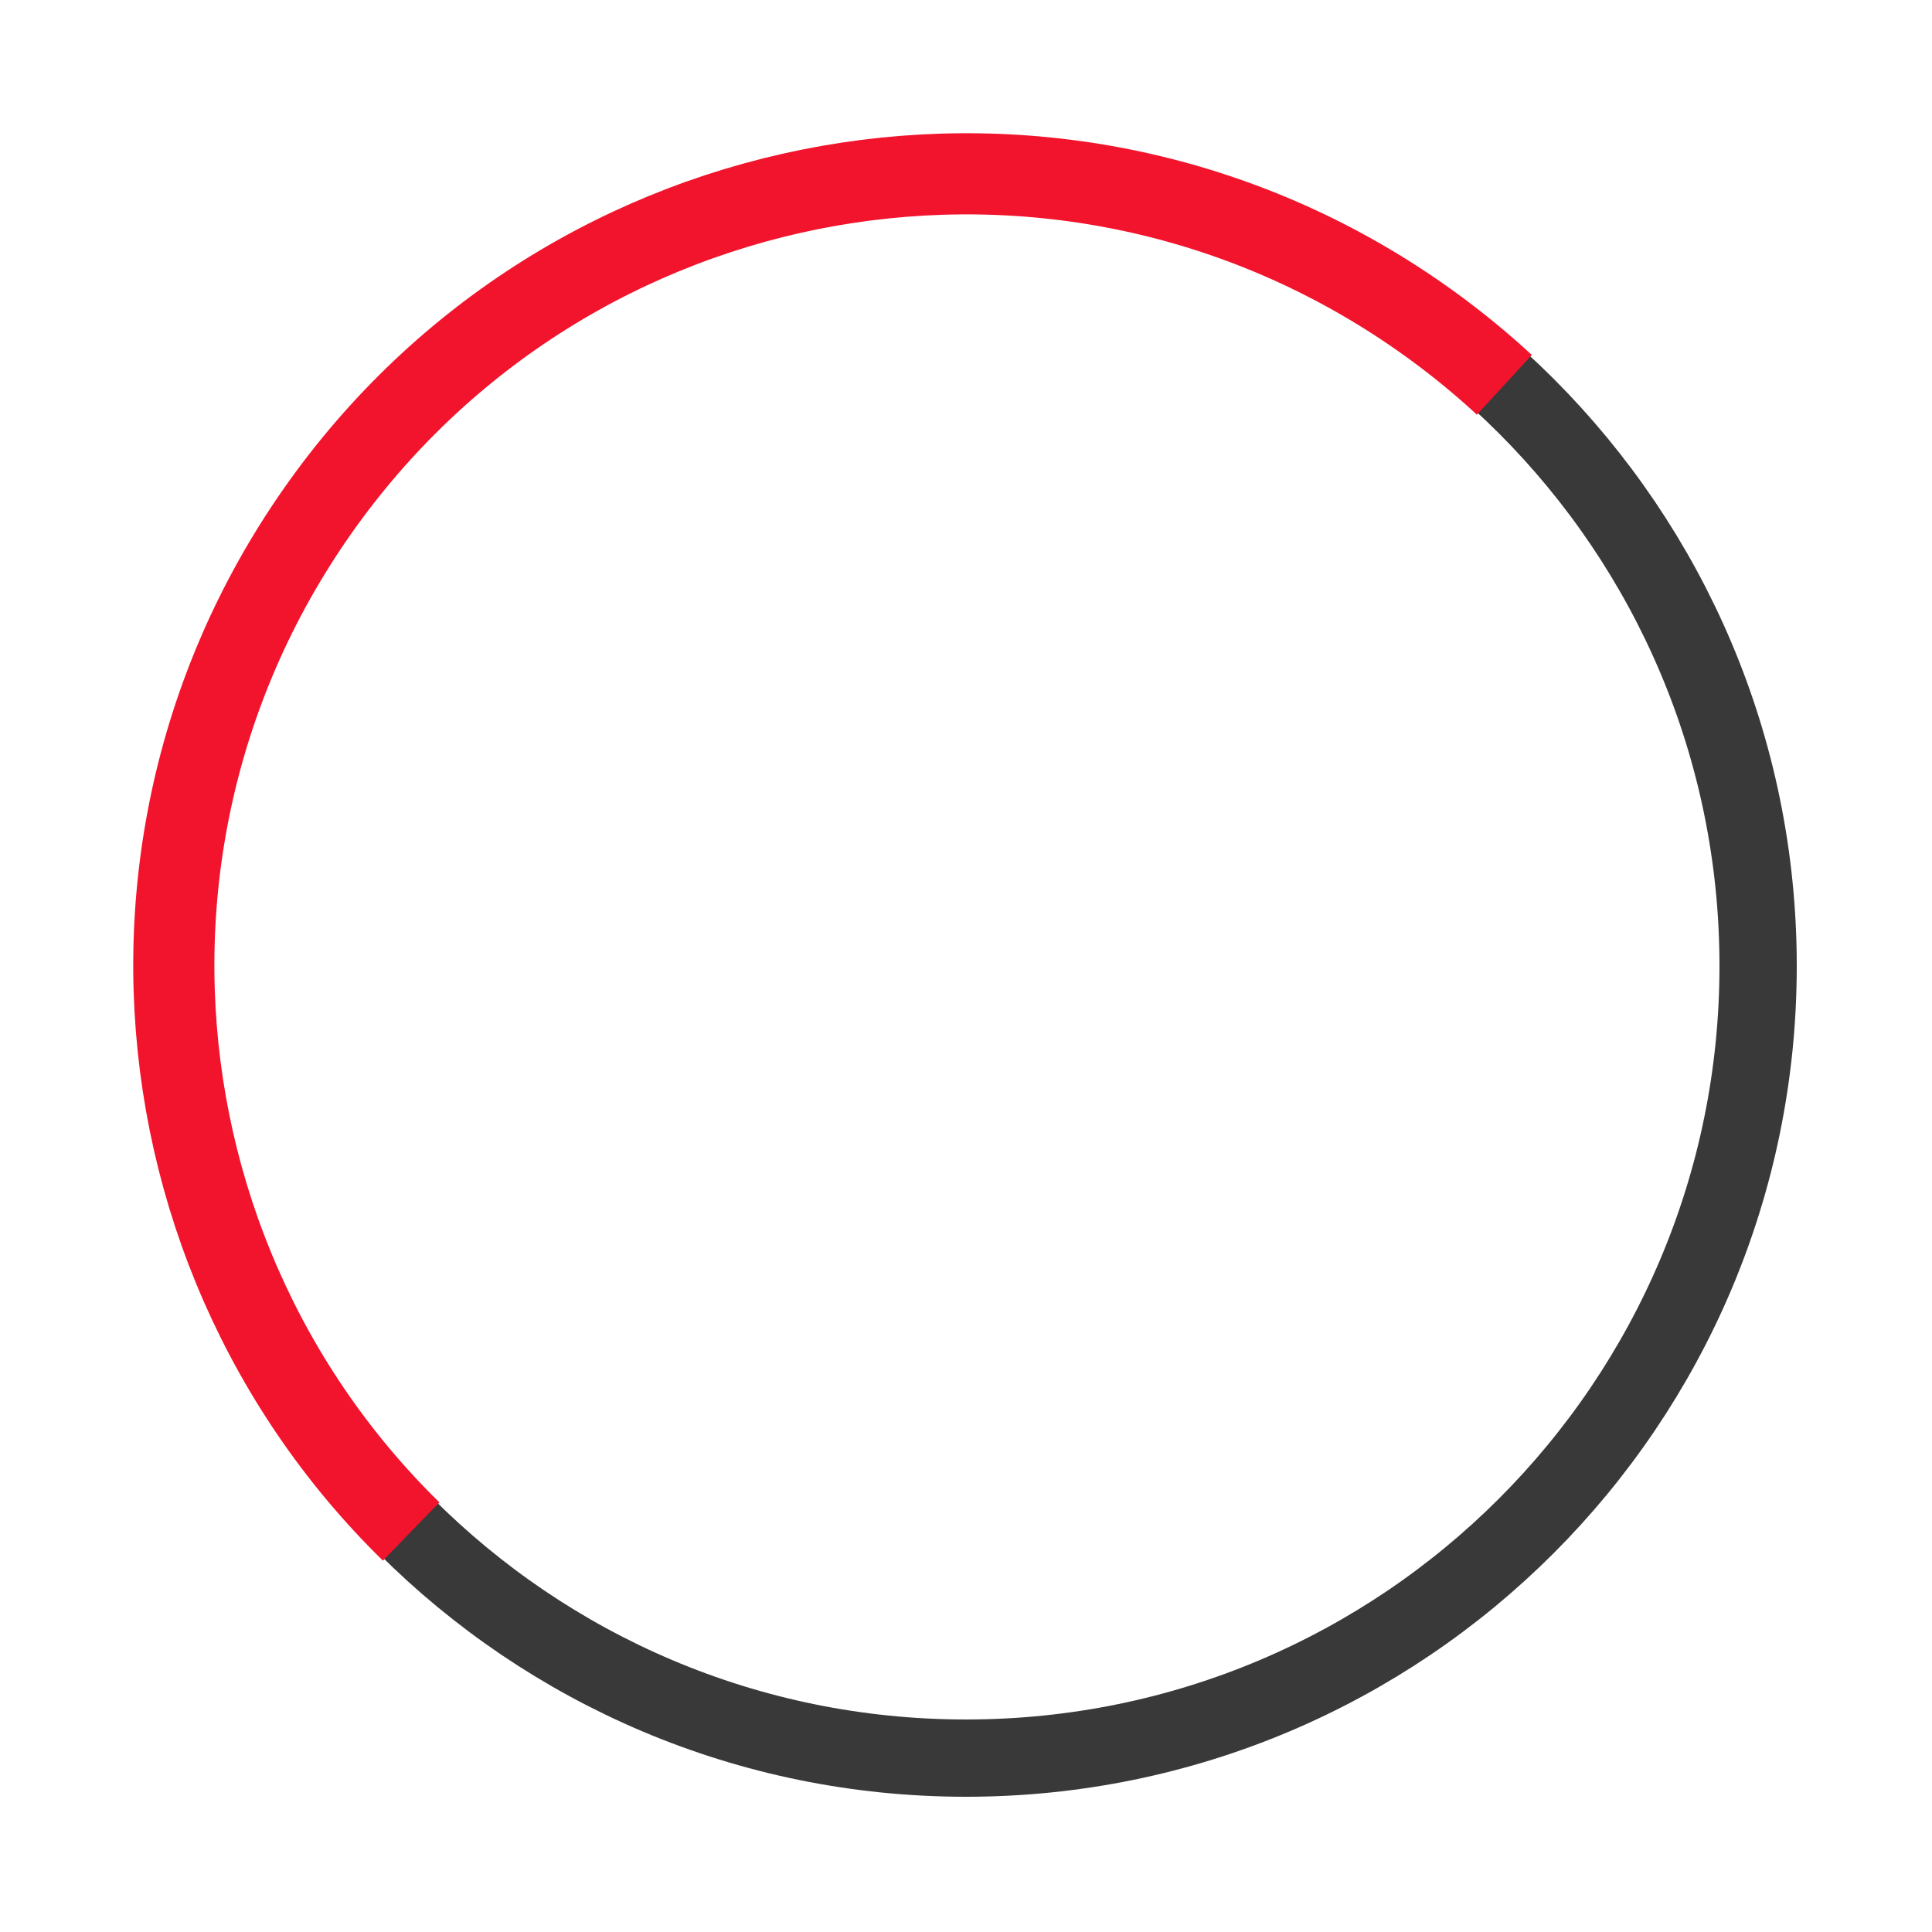
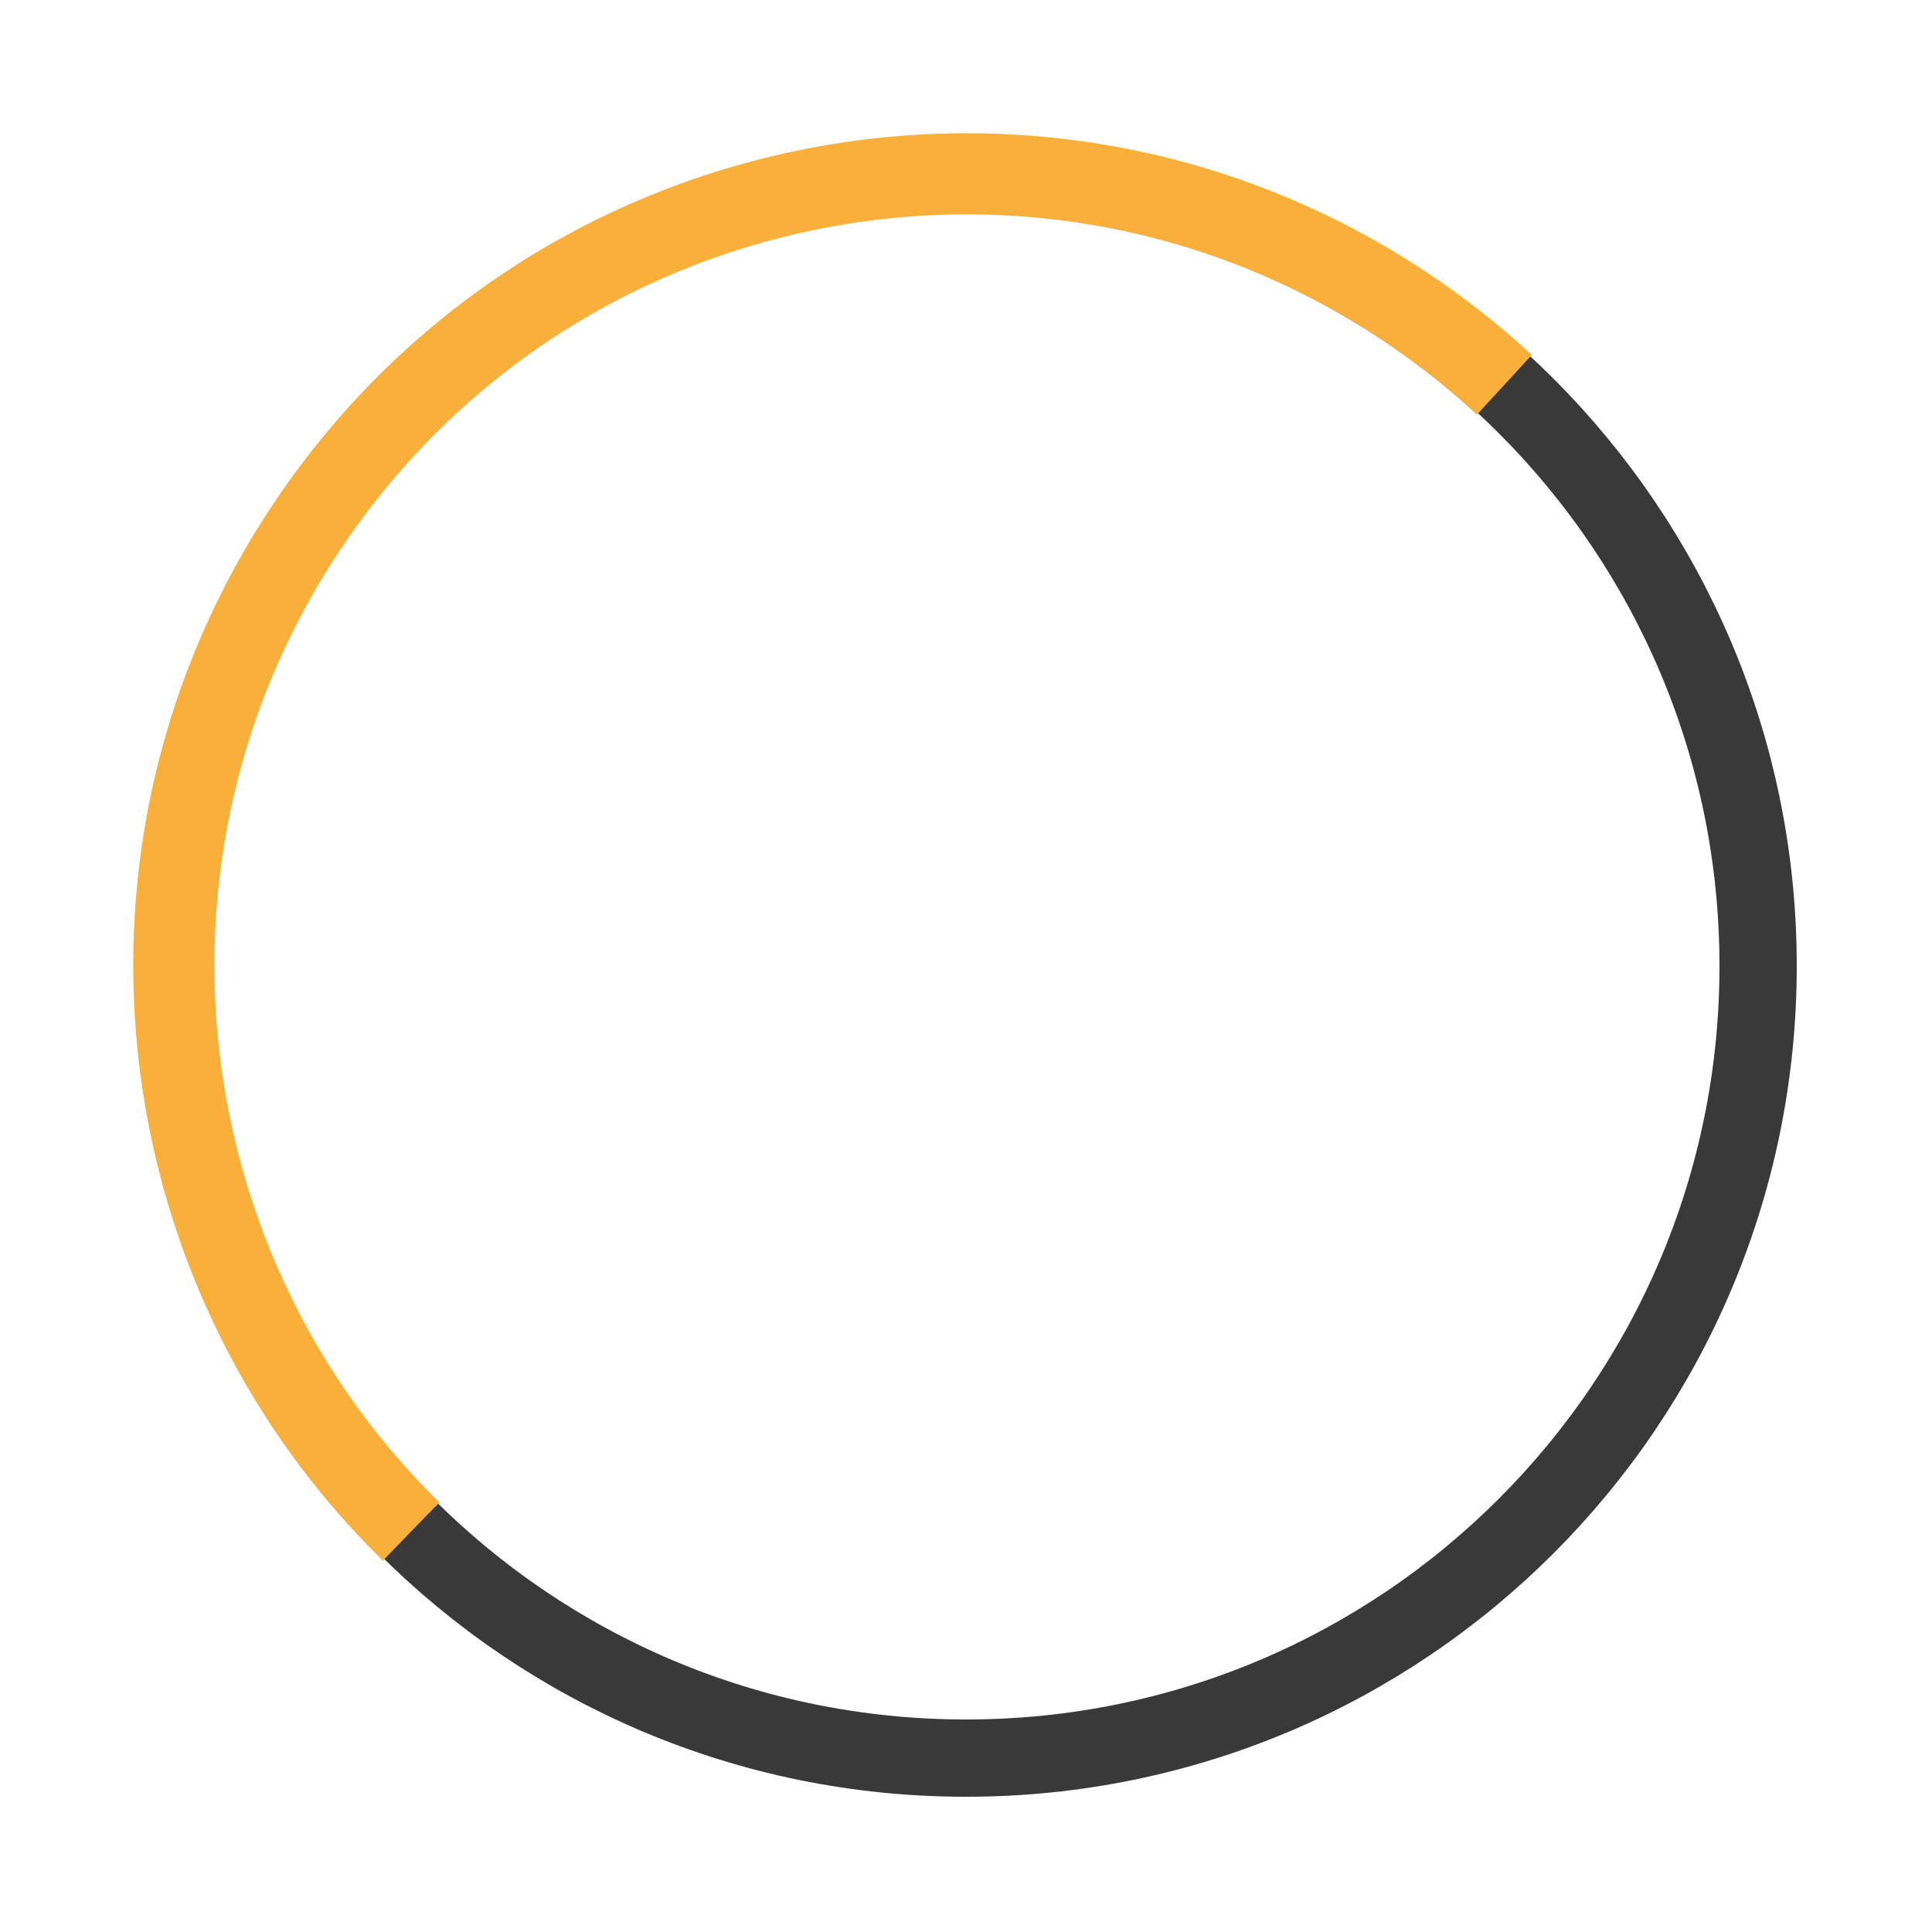
<svg xmlns="http://www.w3.org/2000/svg" class="lds-curve-bars" width="200px" height="200px" viewBox="0 0 100 100" preserveAspectRatio="xMidYMid" style="background: none;">
  <g transform="translate(50,50)">
    <circle cx="0" cy="0" r="41" fill="none" stroke="#393939" stroke-width="4" />
-     <circle cx="0" cy="0" r="41" fill="none" stroke="#f2142c" stroke-width="4.2" stroke-dasharray="70 130" transform="rotate(215)" />
+     <circle cx="0" cy="0" r="41" fill="none" stroke="#f8b03b" stroke-width="4.2" stroke-dasharray="70 130" transform="rotate(215)" />
  </g>
</svg>
